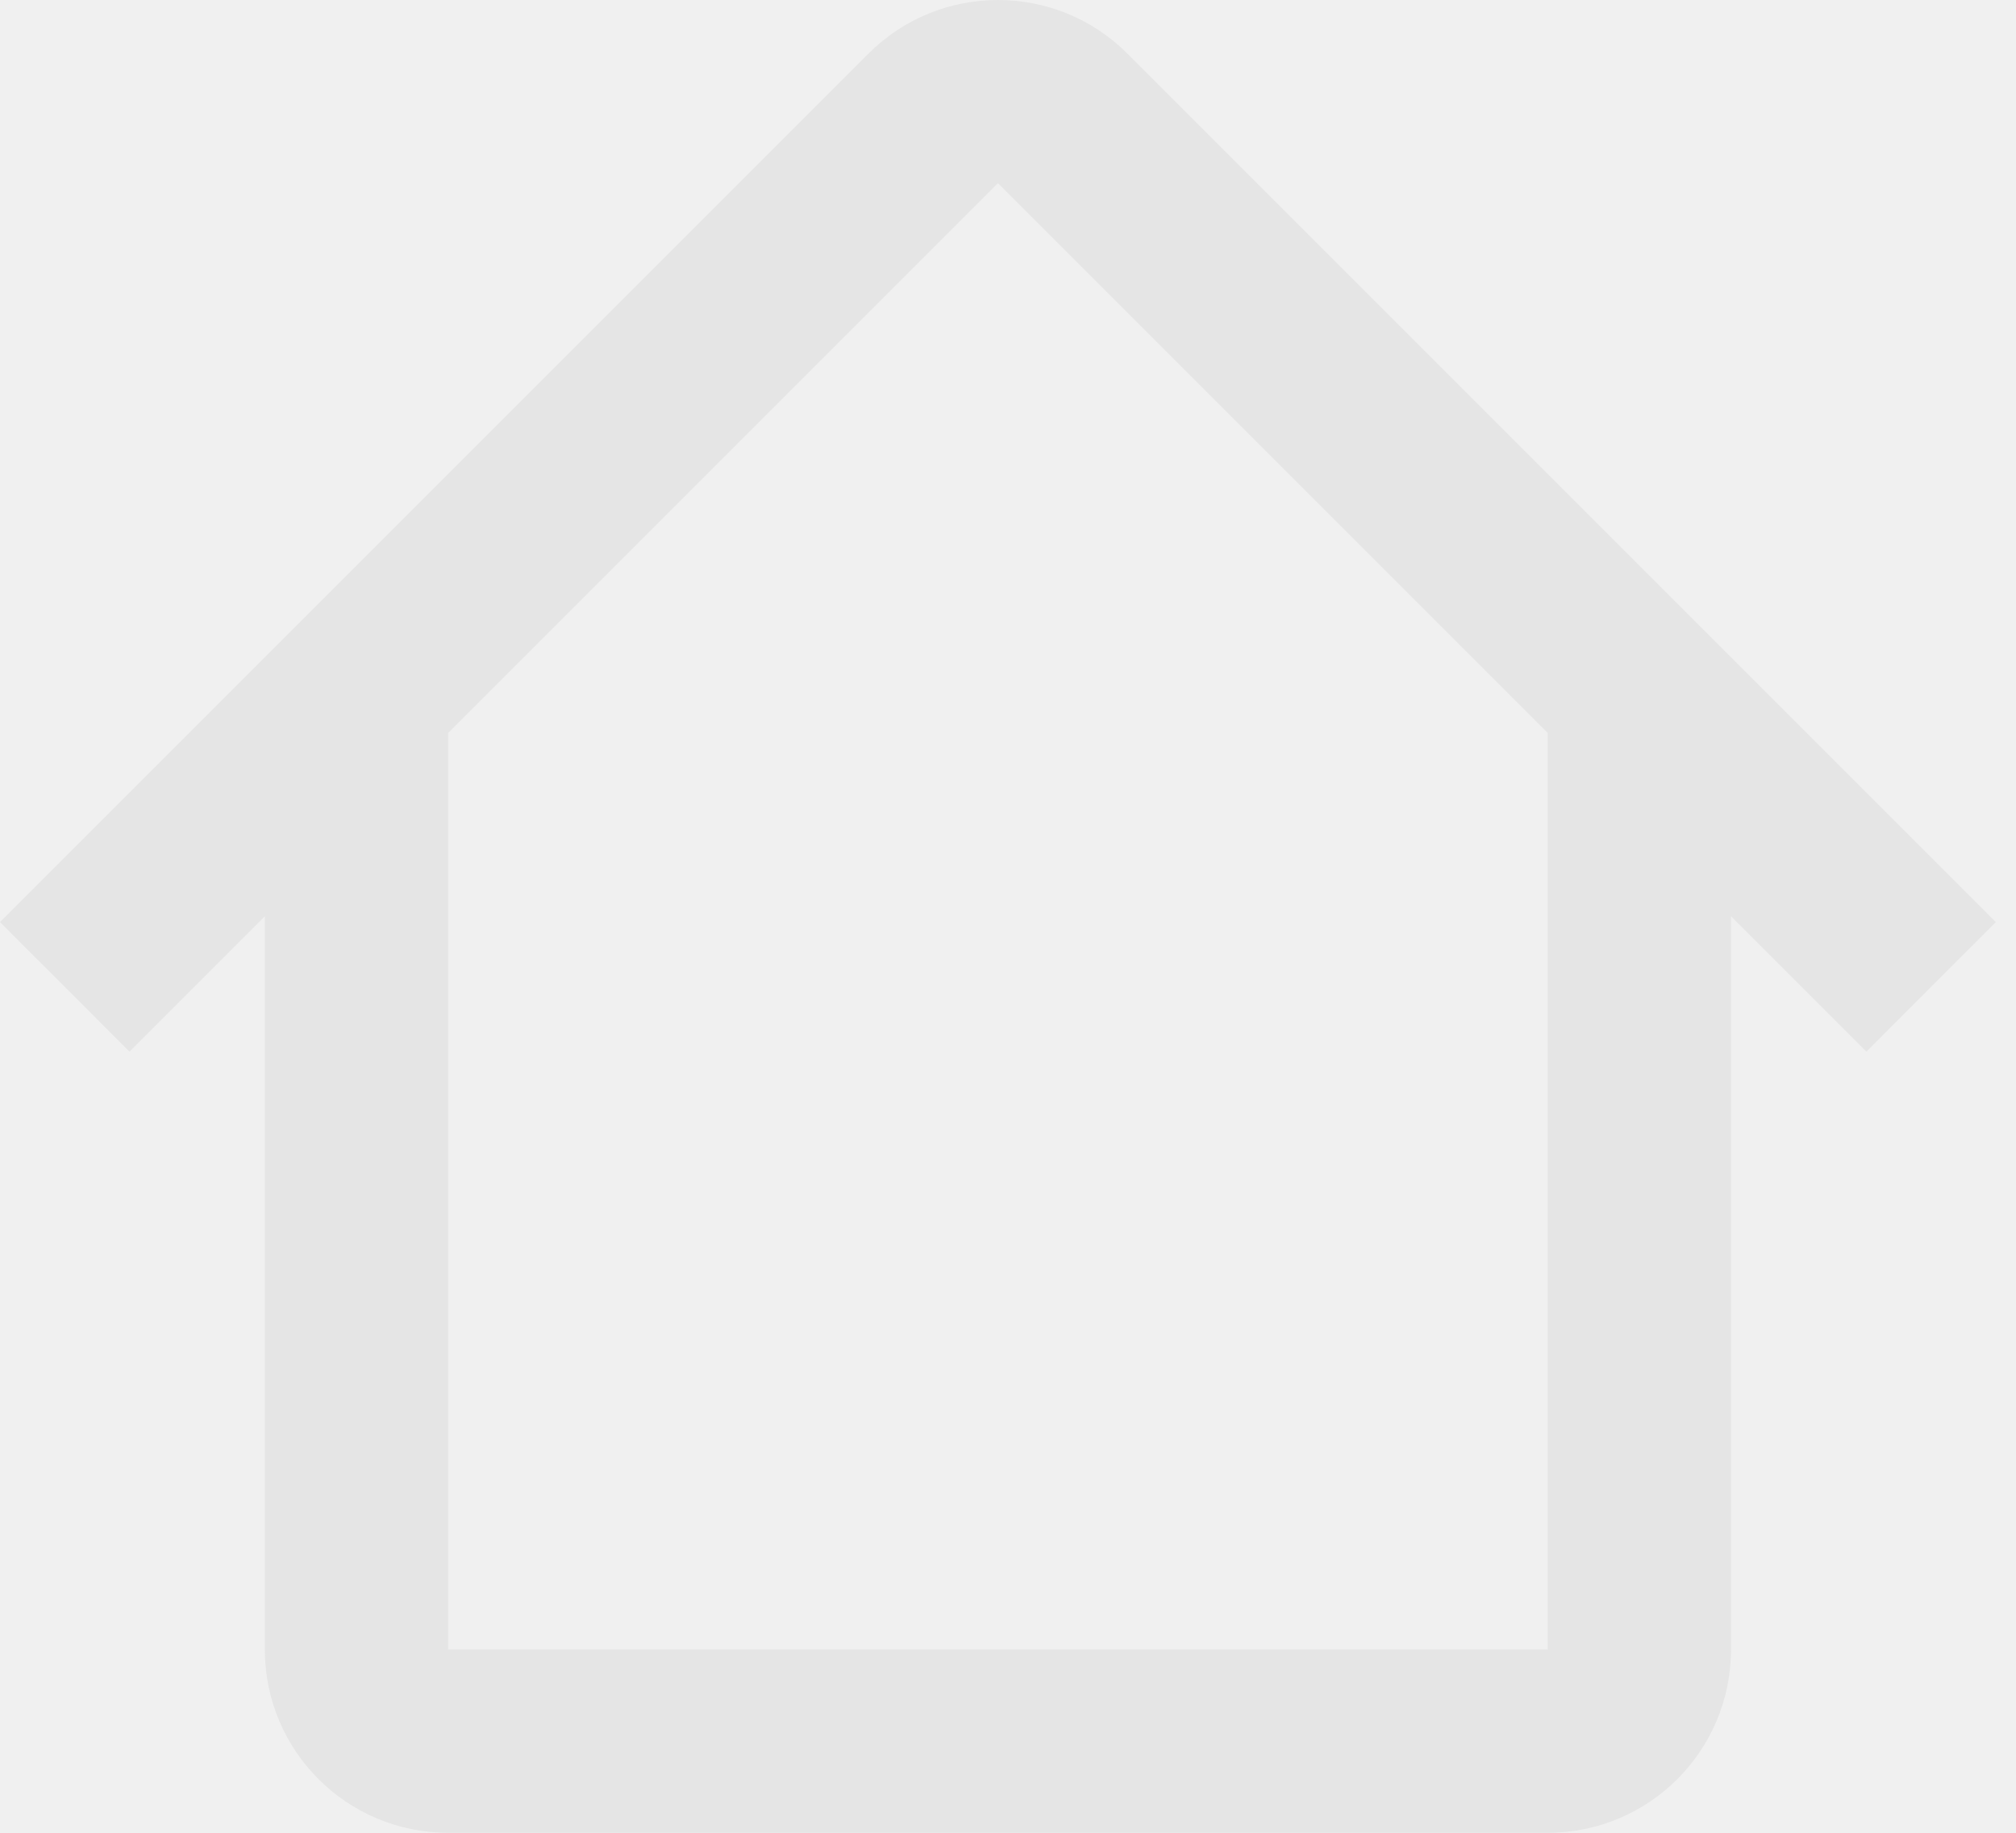
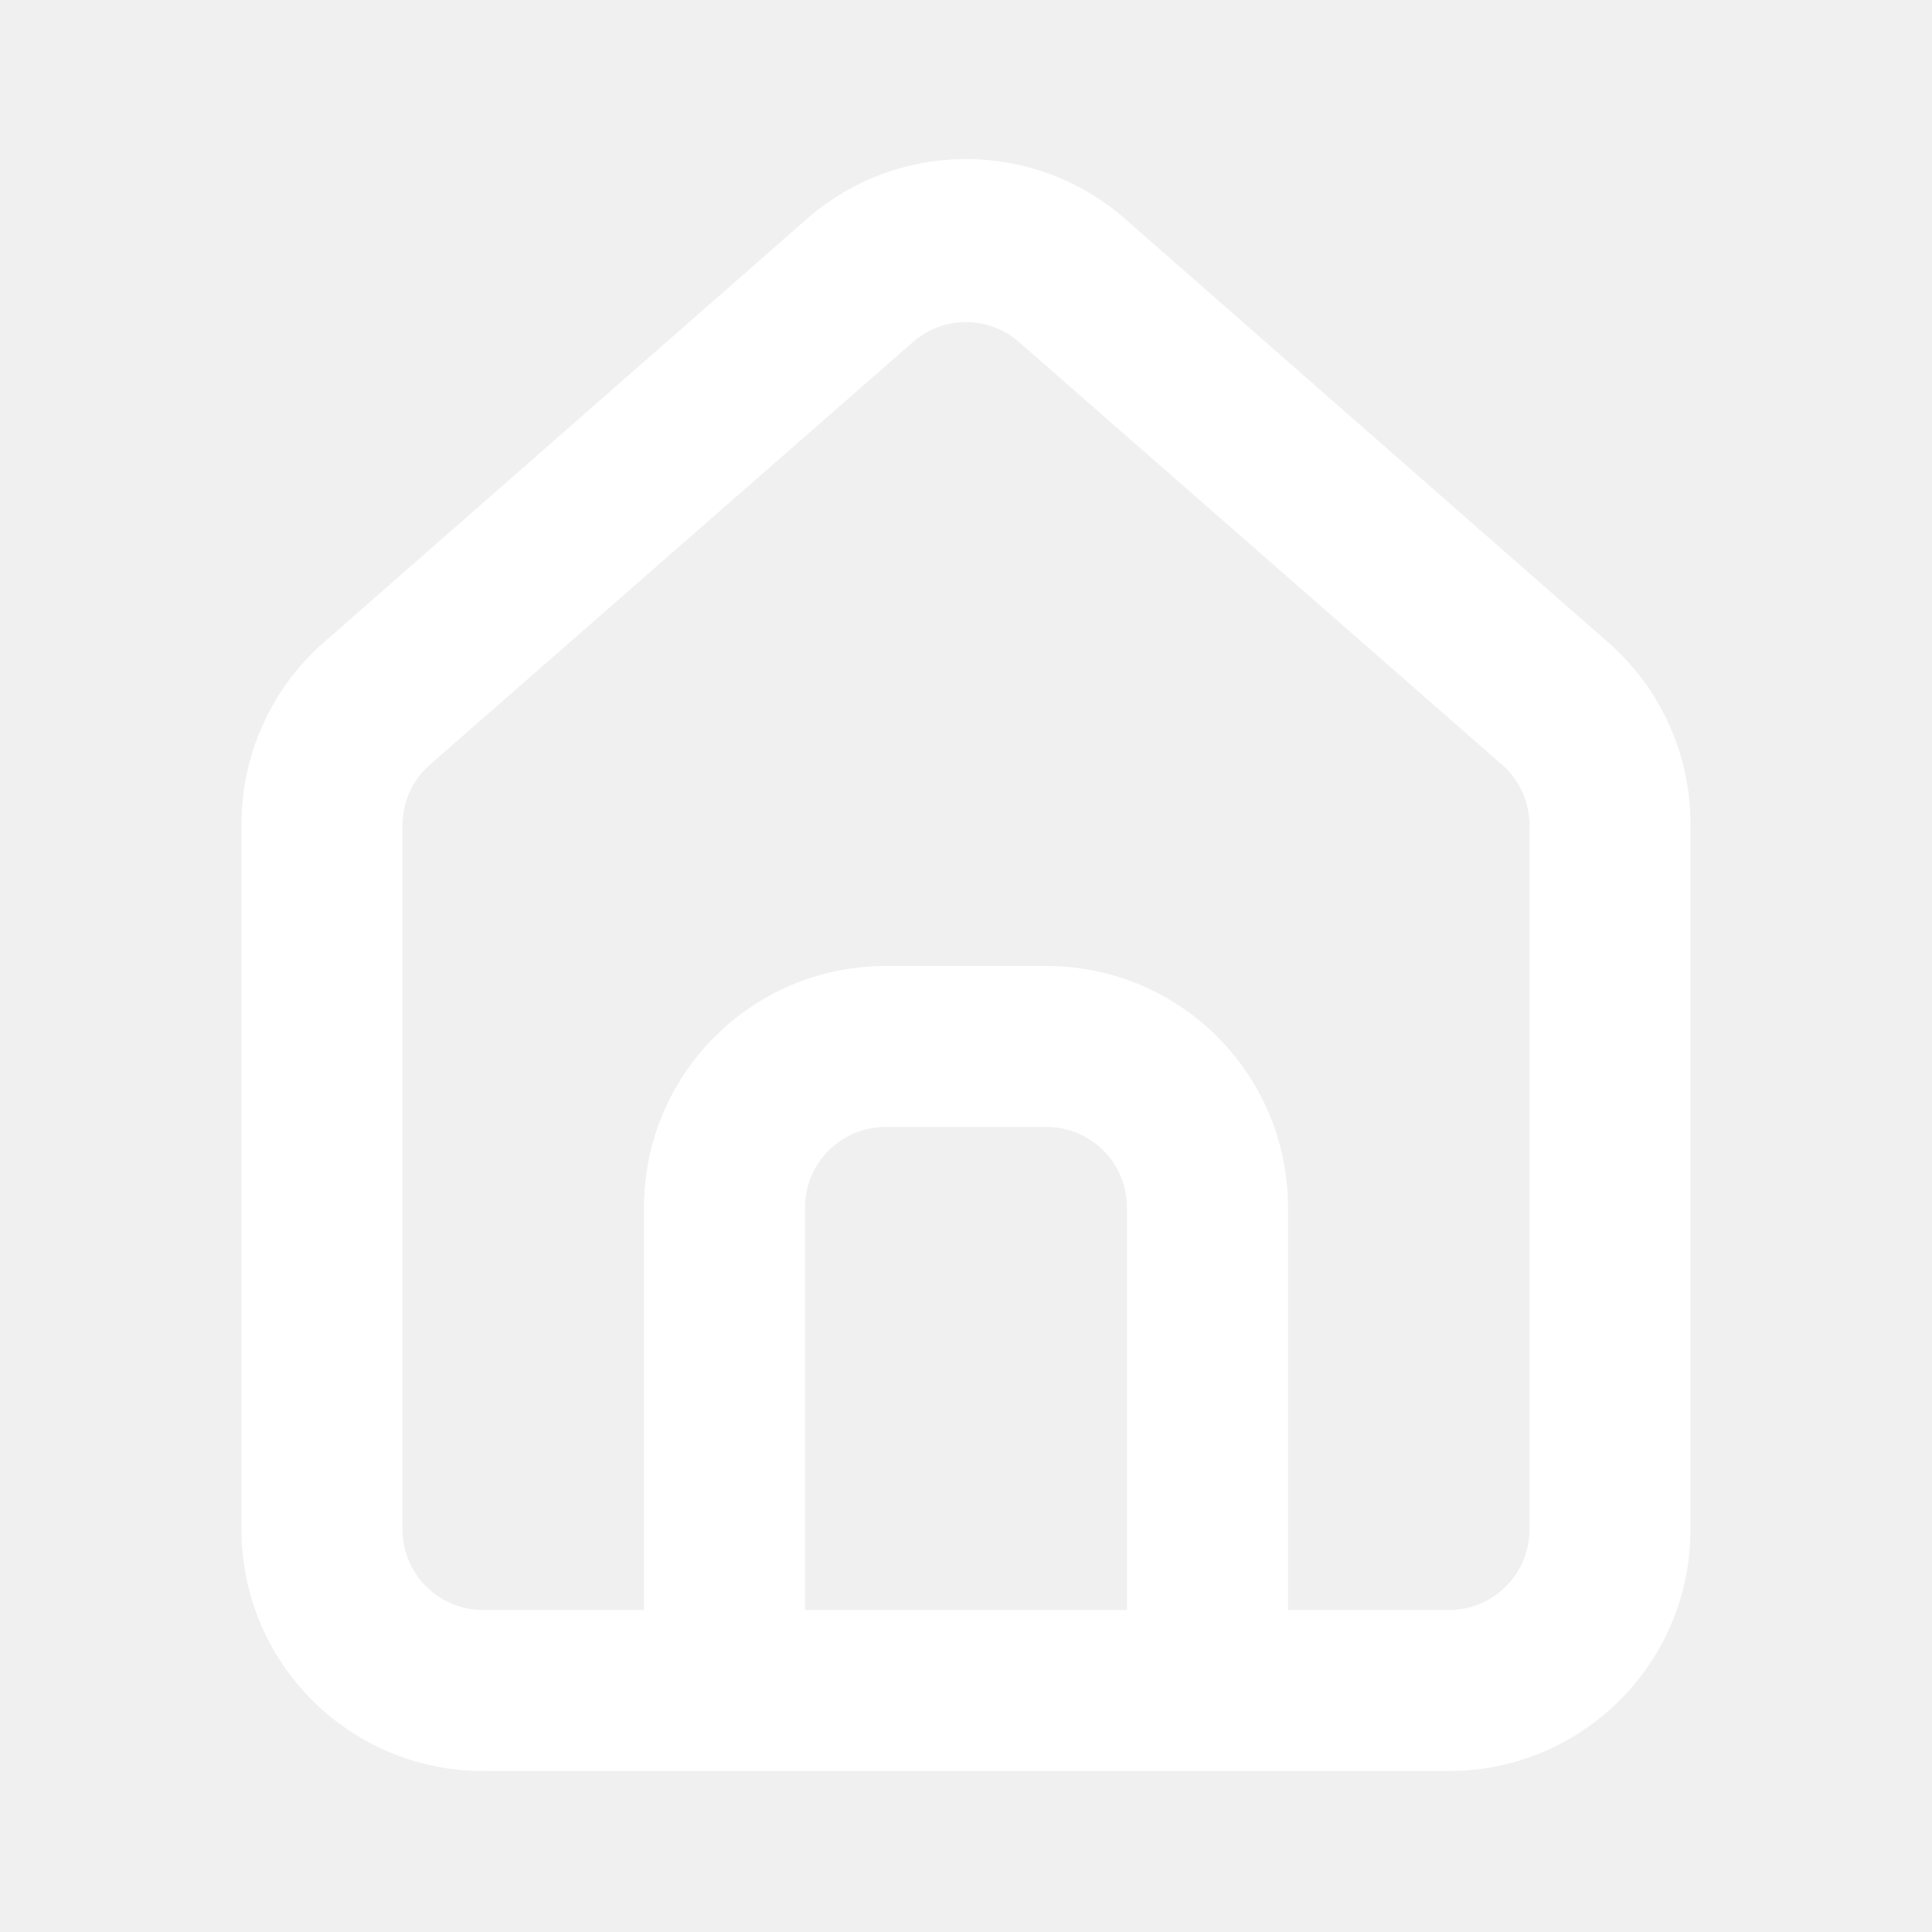
- <svg xmlns="http://www.w3.org/2000/svg" width="22" height="20" viewBox="0 0 22 20" fill="none">
-   <path fill-rule="evenodd" clip-rule="evenodd" d="M4.889 8L10.89 1.999L16.891 8H16.89V18H4.89V8H4.889ZM2.89 9.999L1.413 11.476L0 10.062L9.477 0.585C10.257 -0.195 11.523 -0.195 12.303 0.585L21.78 10.062L20.367 11.476L18.89 9.999V18C18.89 19.105 17.995 20 16.89 20H4.89C3.785 20 2.89 19.105 2.89 18V9.999Z" fill="#E5E5E5" />
+ <svg xmlns="http://www.w3.org/2000/svg" viewBox="0 0 24 24" width="24" height="24">
+   <path d="M20,8h0L14,2.74a3,3,0,0,0-4,0L4,8a3,3,0,0,0-1,2.26V19a3,3,0,0,0,3,3H18a3,3,0,0,0,3-3V10.25A3,3,0,0,0,20,8ZM14,20H10V15a1,1,0,0,1,1-1h2a1,1,0,0,1,1,1Zm5-1a1,1,0,0,1-1,1H16V15a3,3,0,0,0-3-3H11a3,3,0,0,0-3,3v5H6a1,1,0,0,1-1-1V10.25a1,1,0,0,1,.34-.75l6-5.25a1,1,0,0,1,1.32,0l6,5.25a1,1,0,0,1,.34.75Z" fill="white" />
</svg>
